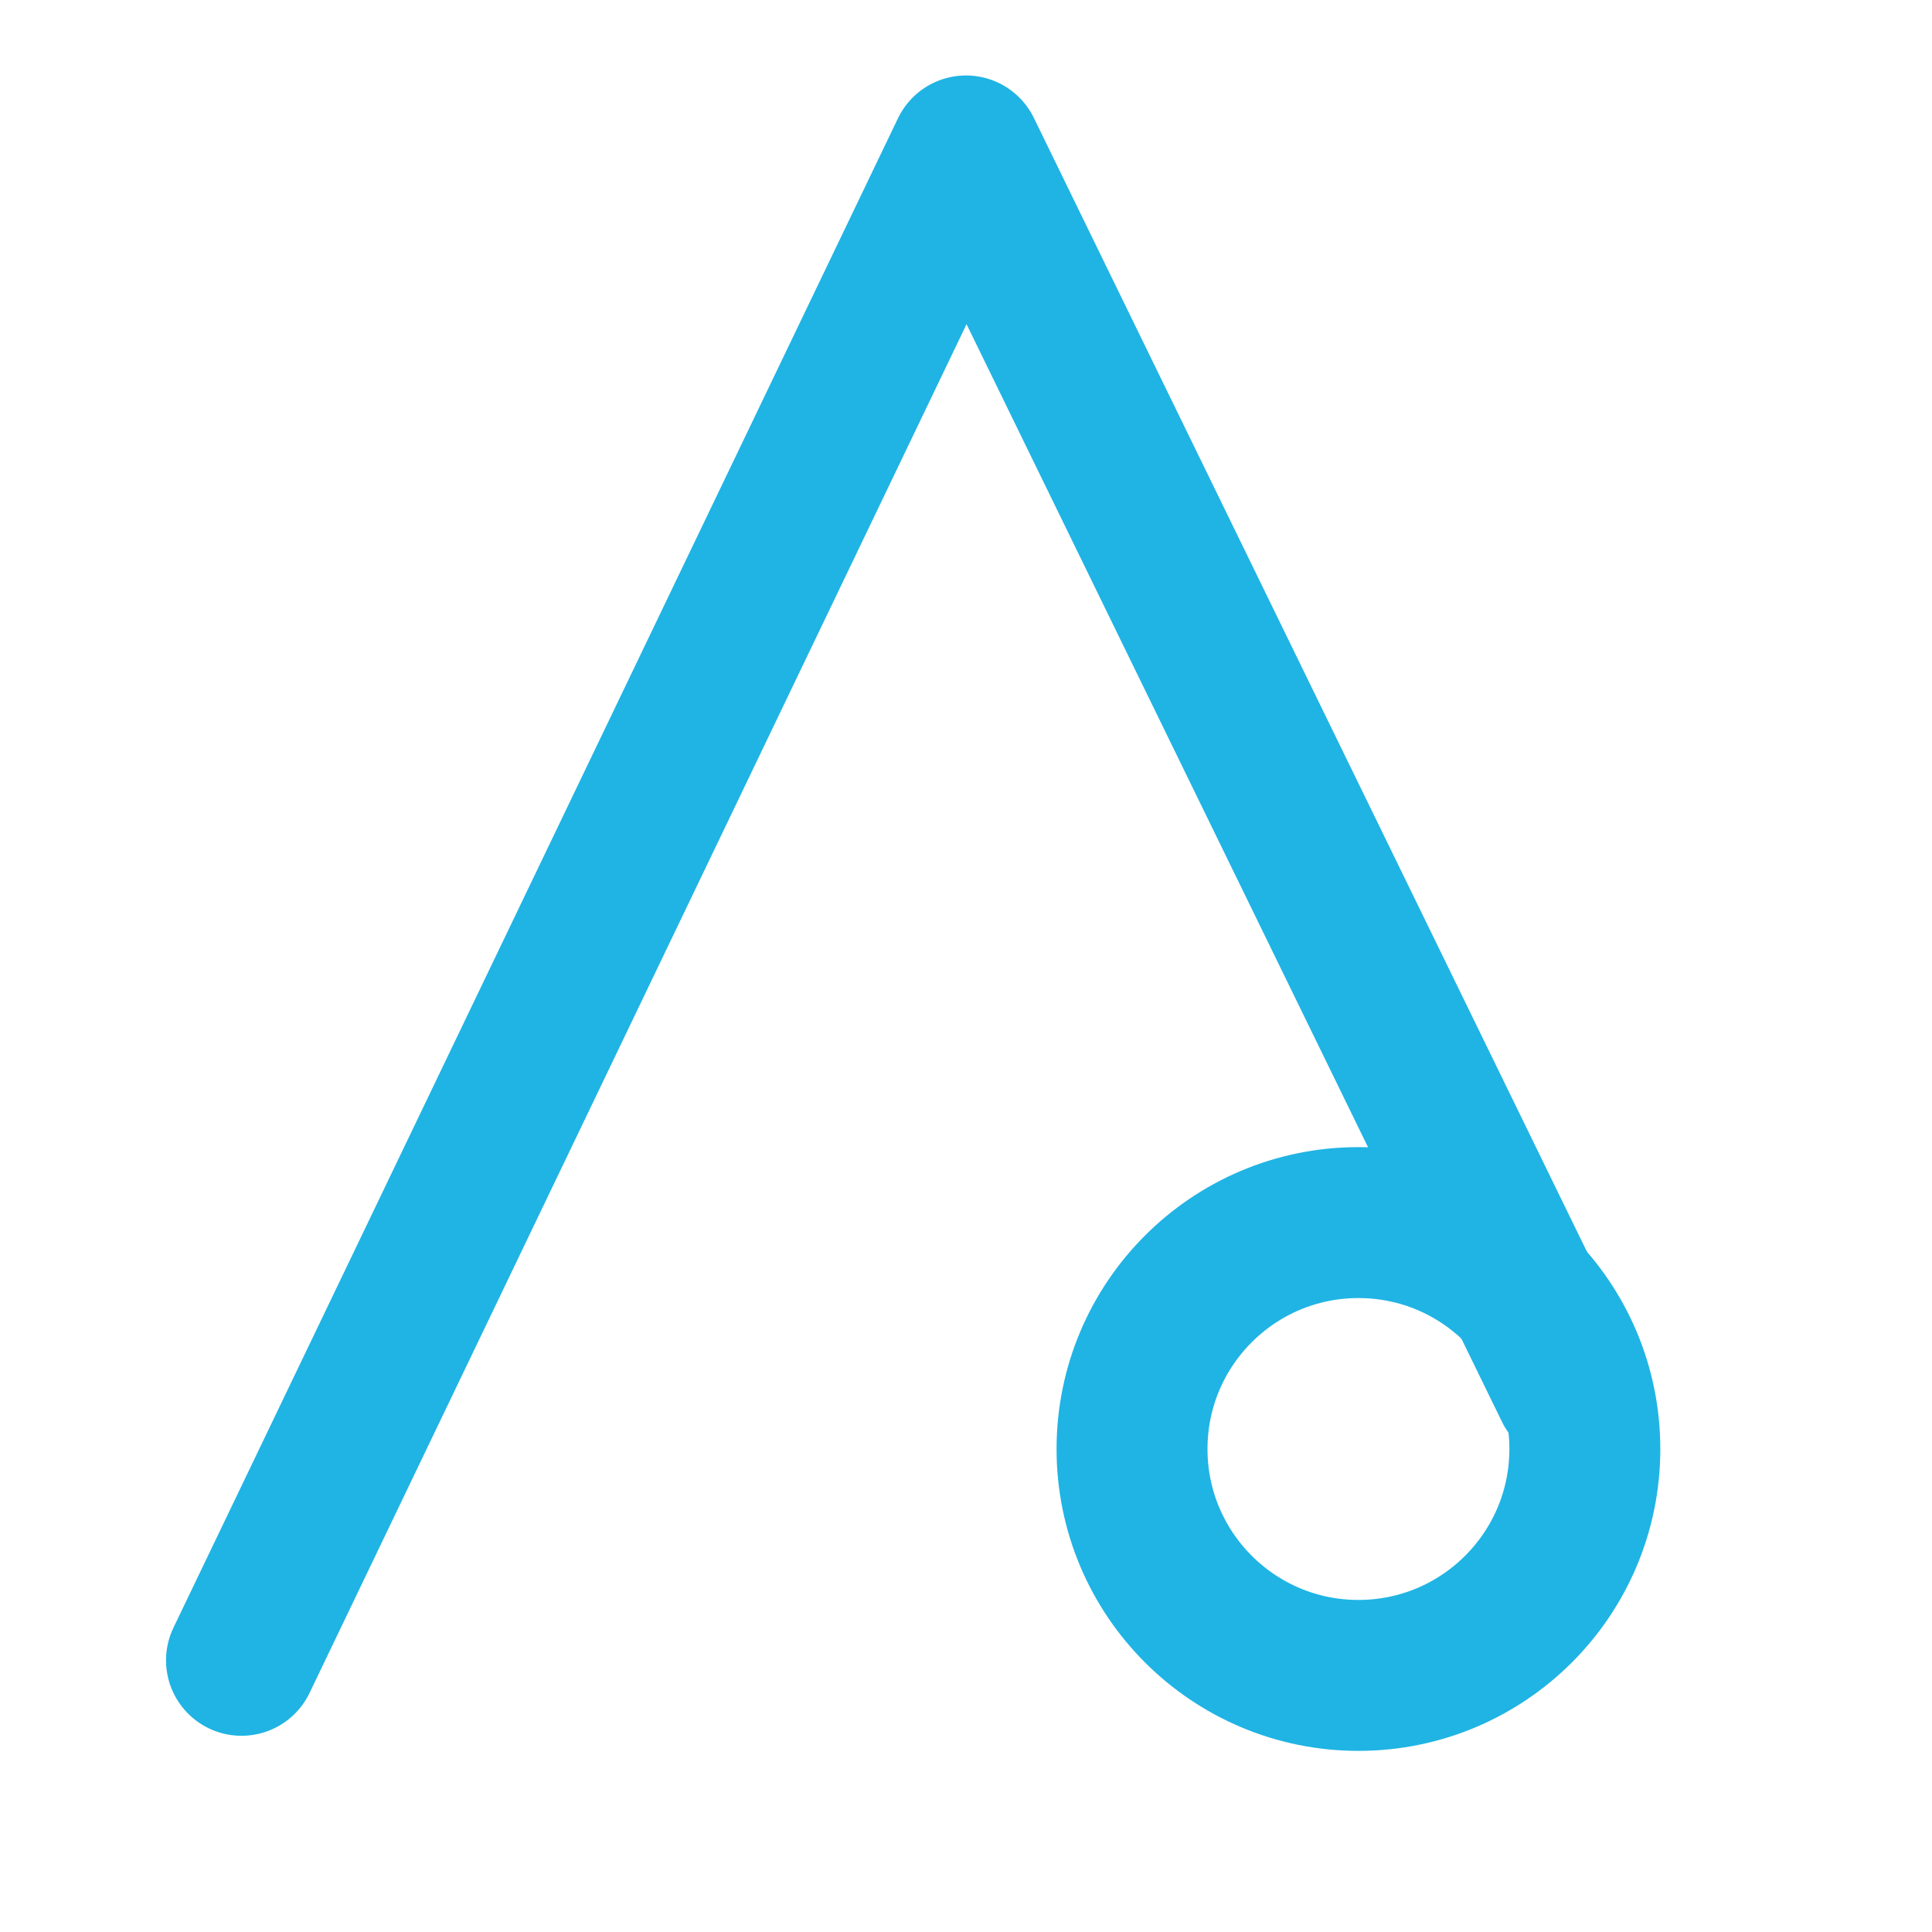
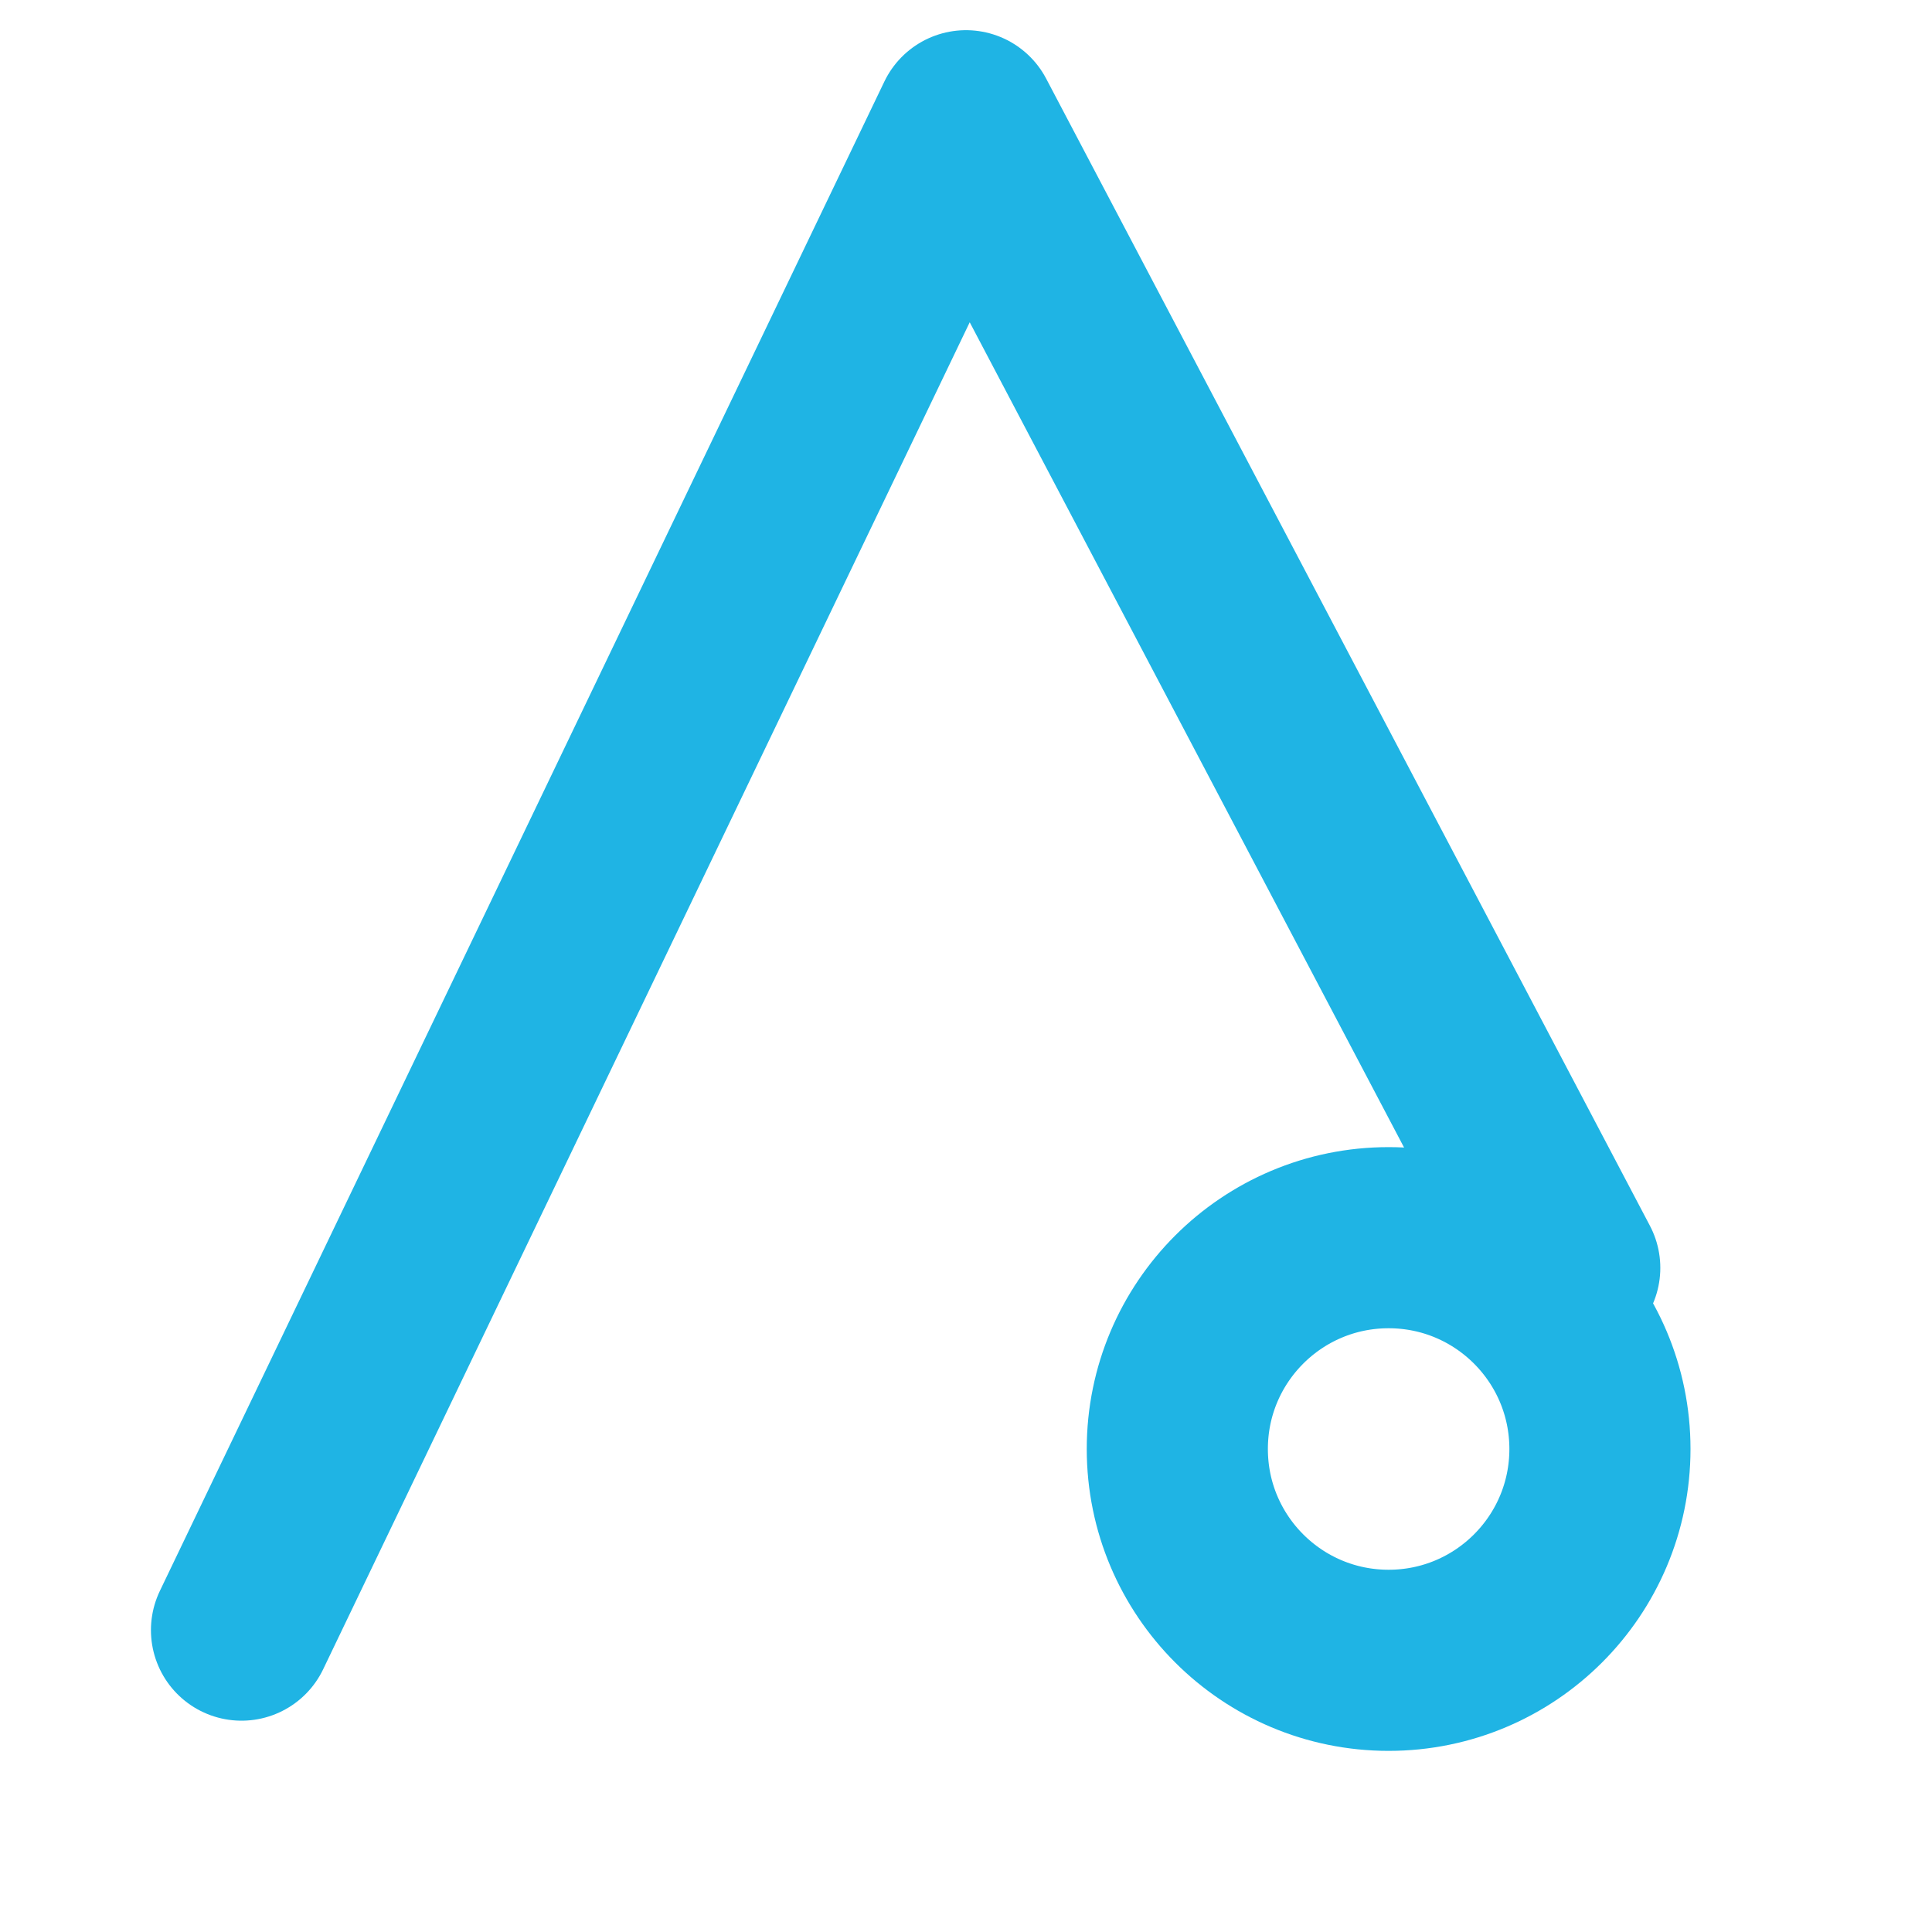
- <svg xmlns="http://www.w3.org/2000/svg" width="64" height="64" version="1.1">
-   <polyline points="8 55 32 5 52 46" stroke="#1fb4e4" stroke-width="5" stroke-linecap="round" fill="none" stroke-linejoin="round" />
-   <circle cx="45" cy="48" r="7.5" stroke="#1fb4e4" stroke-width="5" fill="none" />
+ <svg xmlns="http://www.w3.org/2000/svg" width="32" height="32" version="1.1">
+   <polyline points="4 27 16 2 26 21" stroke="#1fb4e4" stroke-width="3" stroke-linecap="round" fill="none" stroke-linejoin="round" />
+   <circle cx="23" cy="24" r="3.5" stroke="#1fb4e4" stroke-width="3" fill="none" />
</svg>
